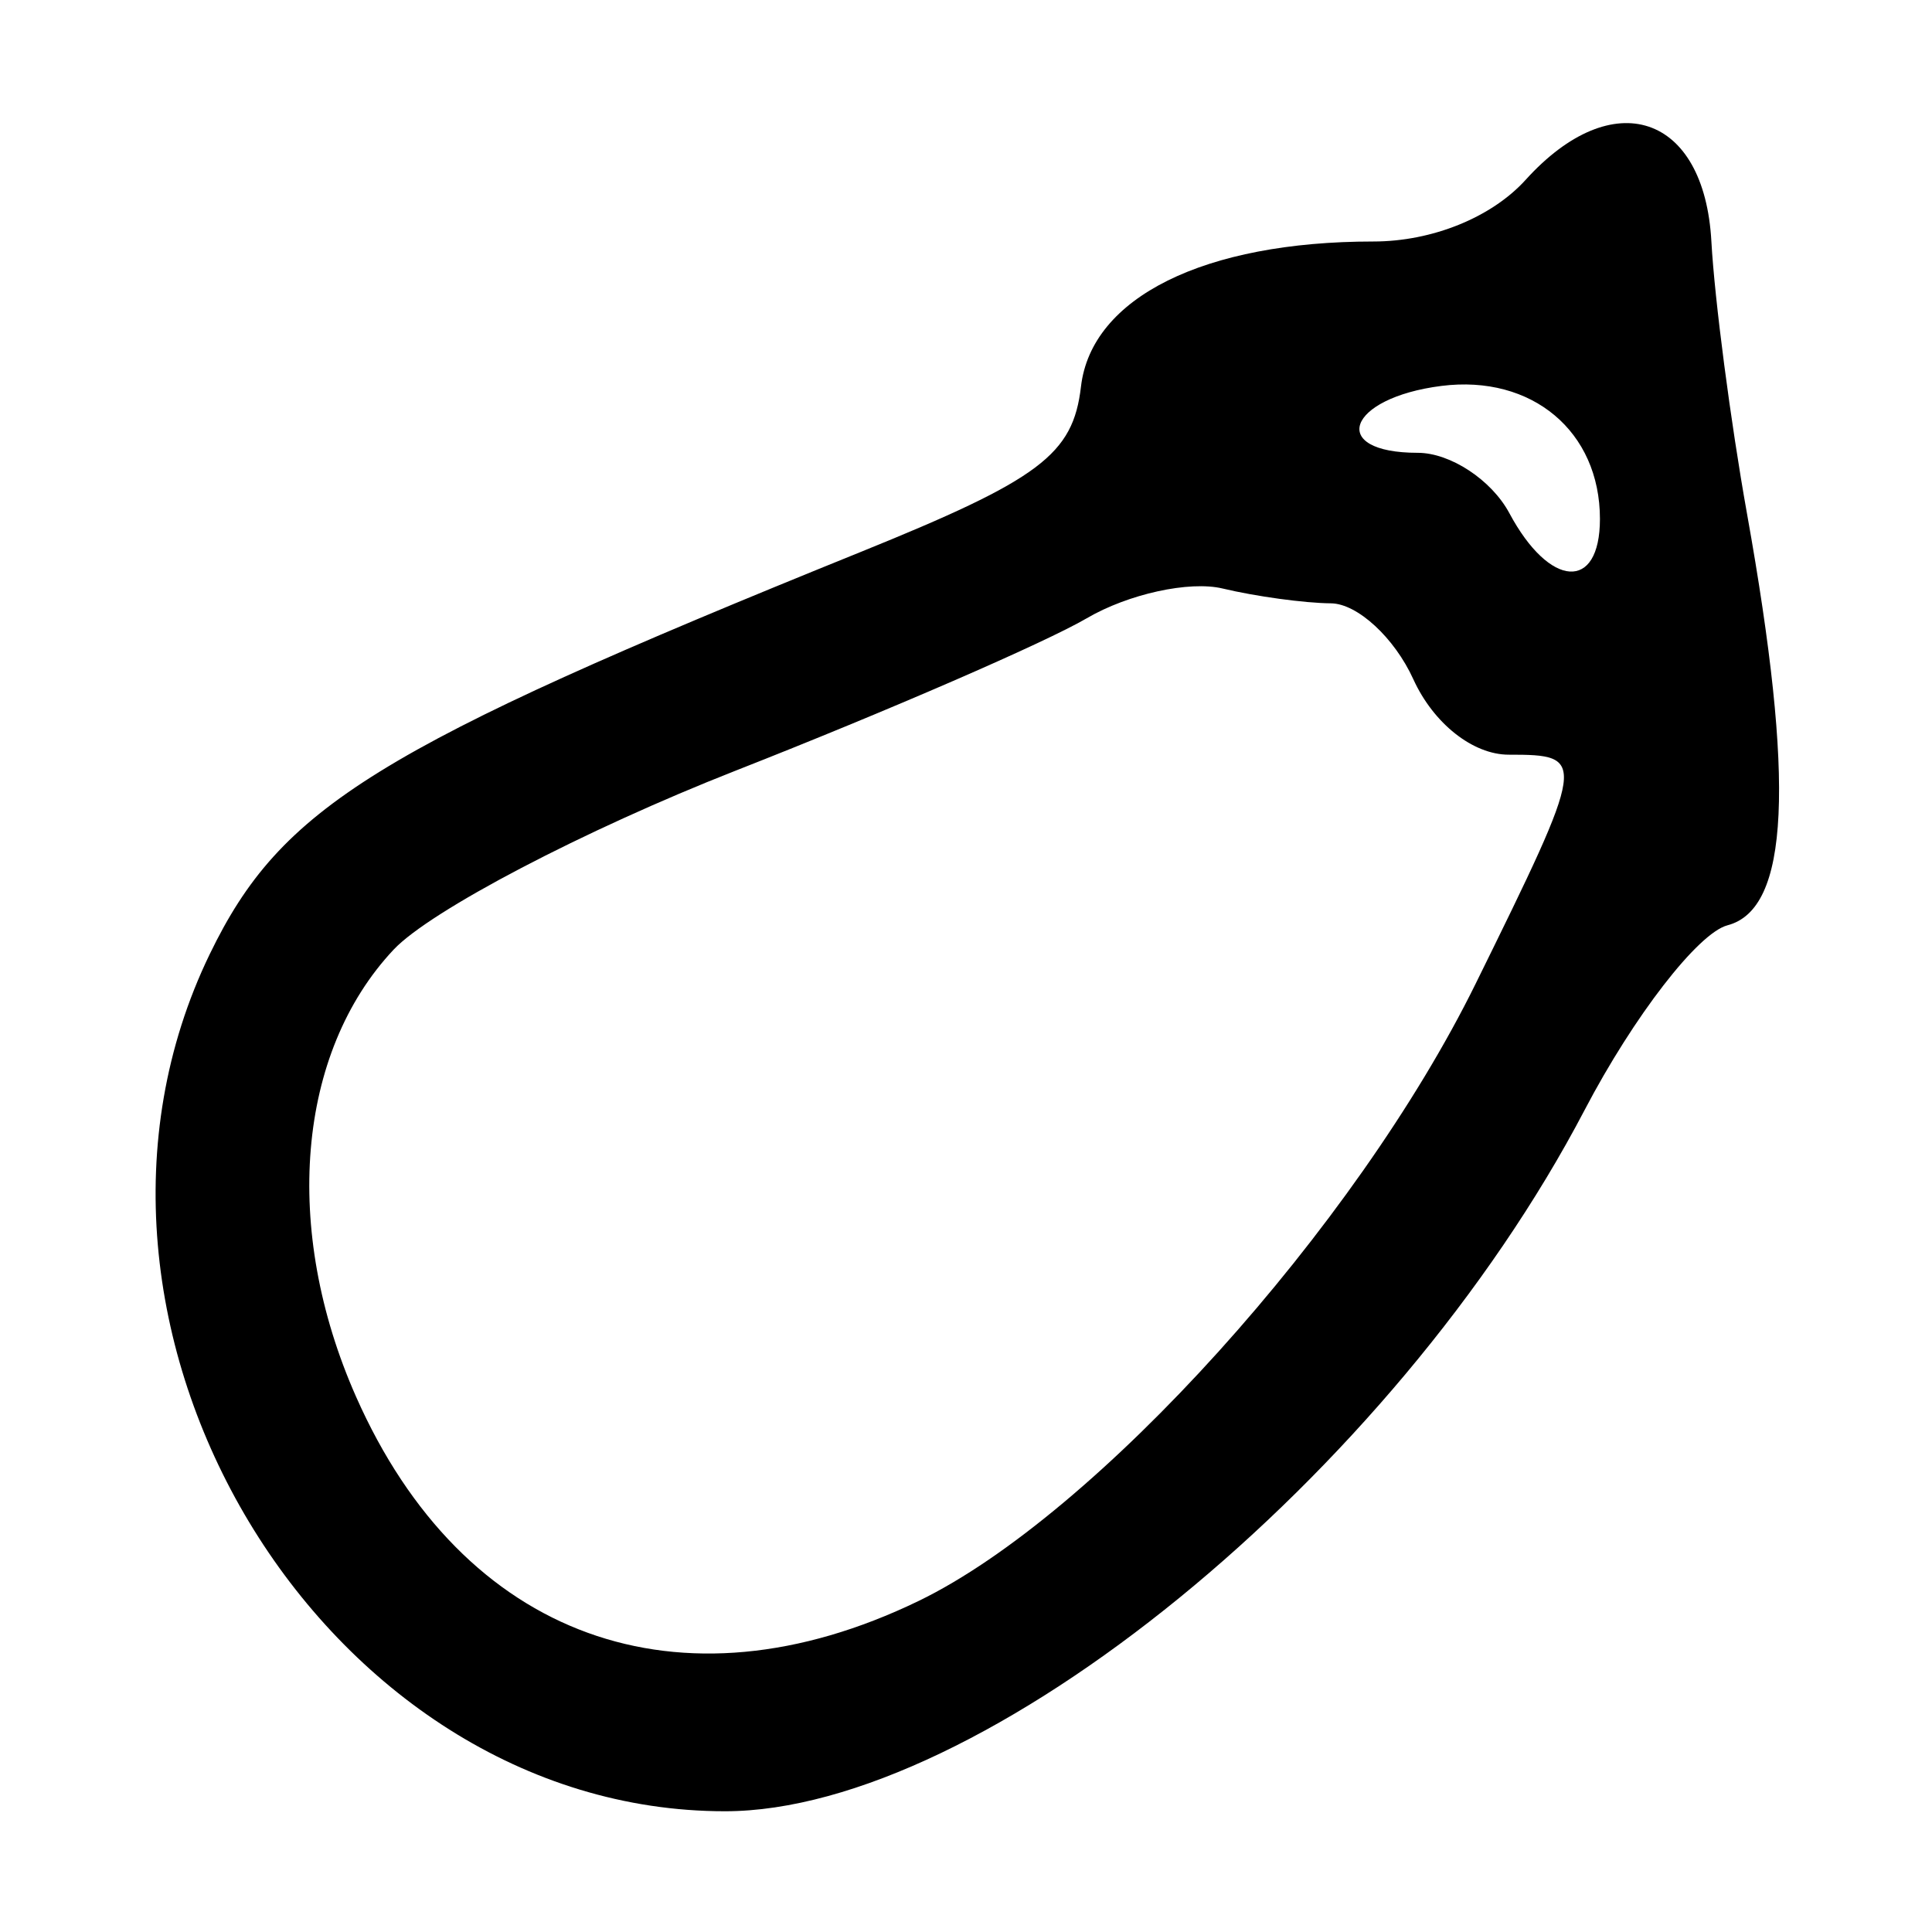
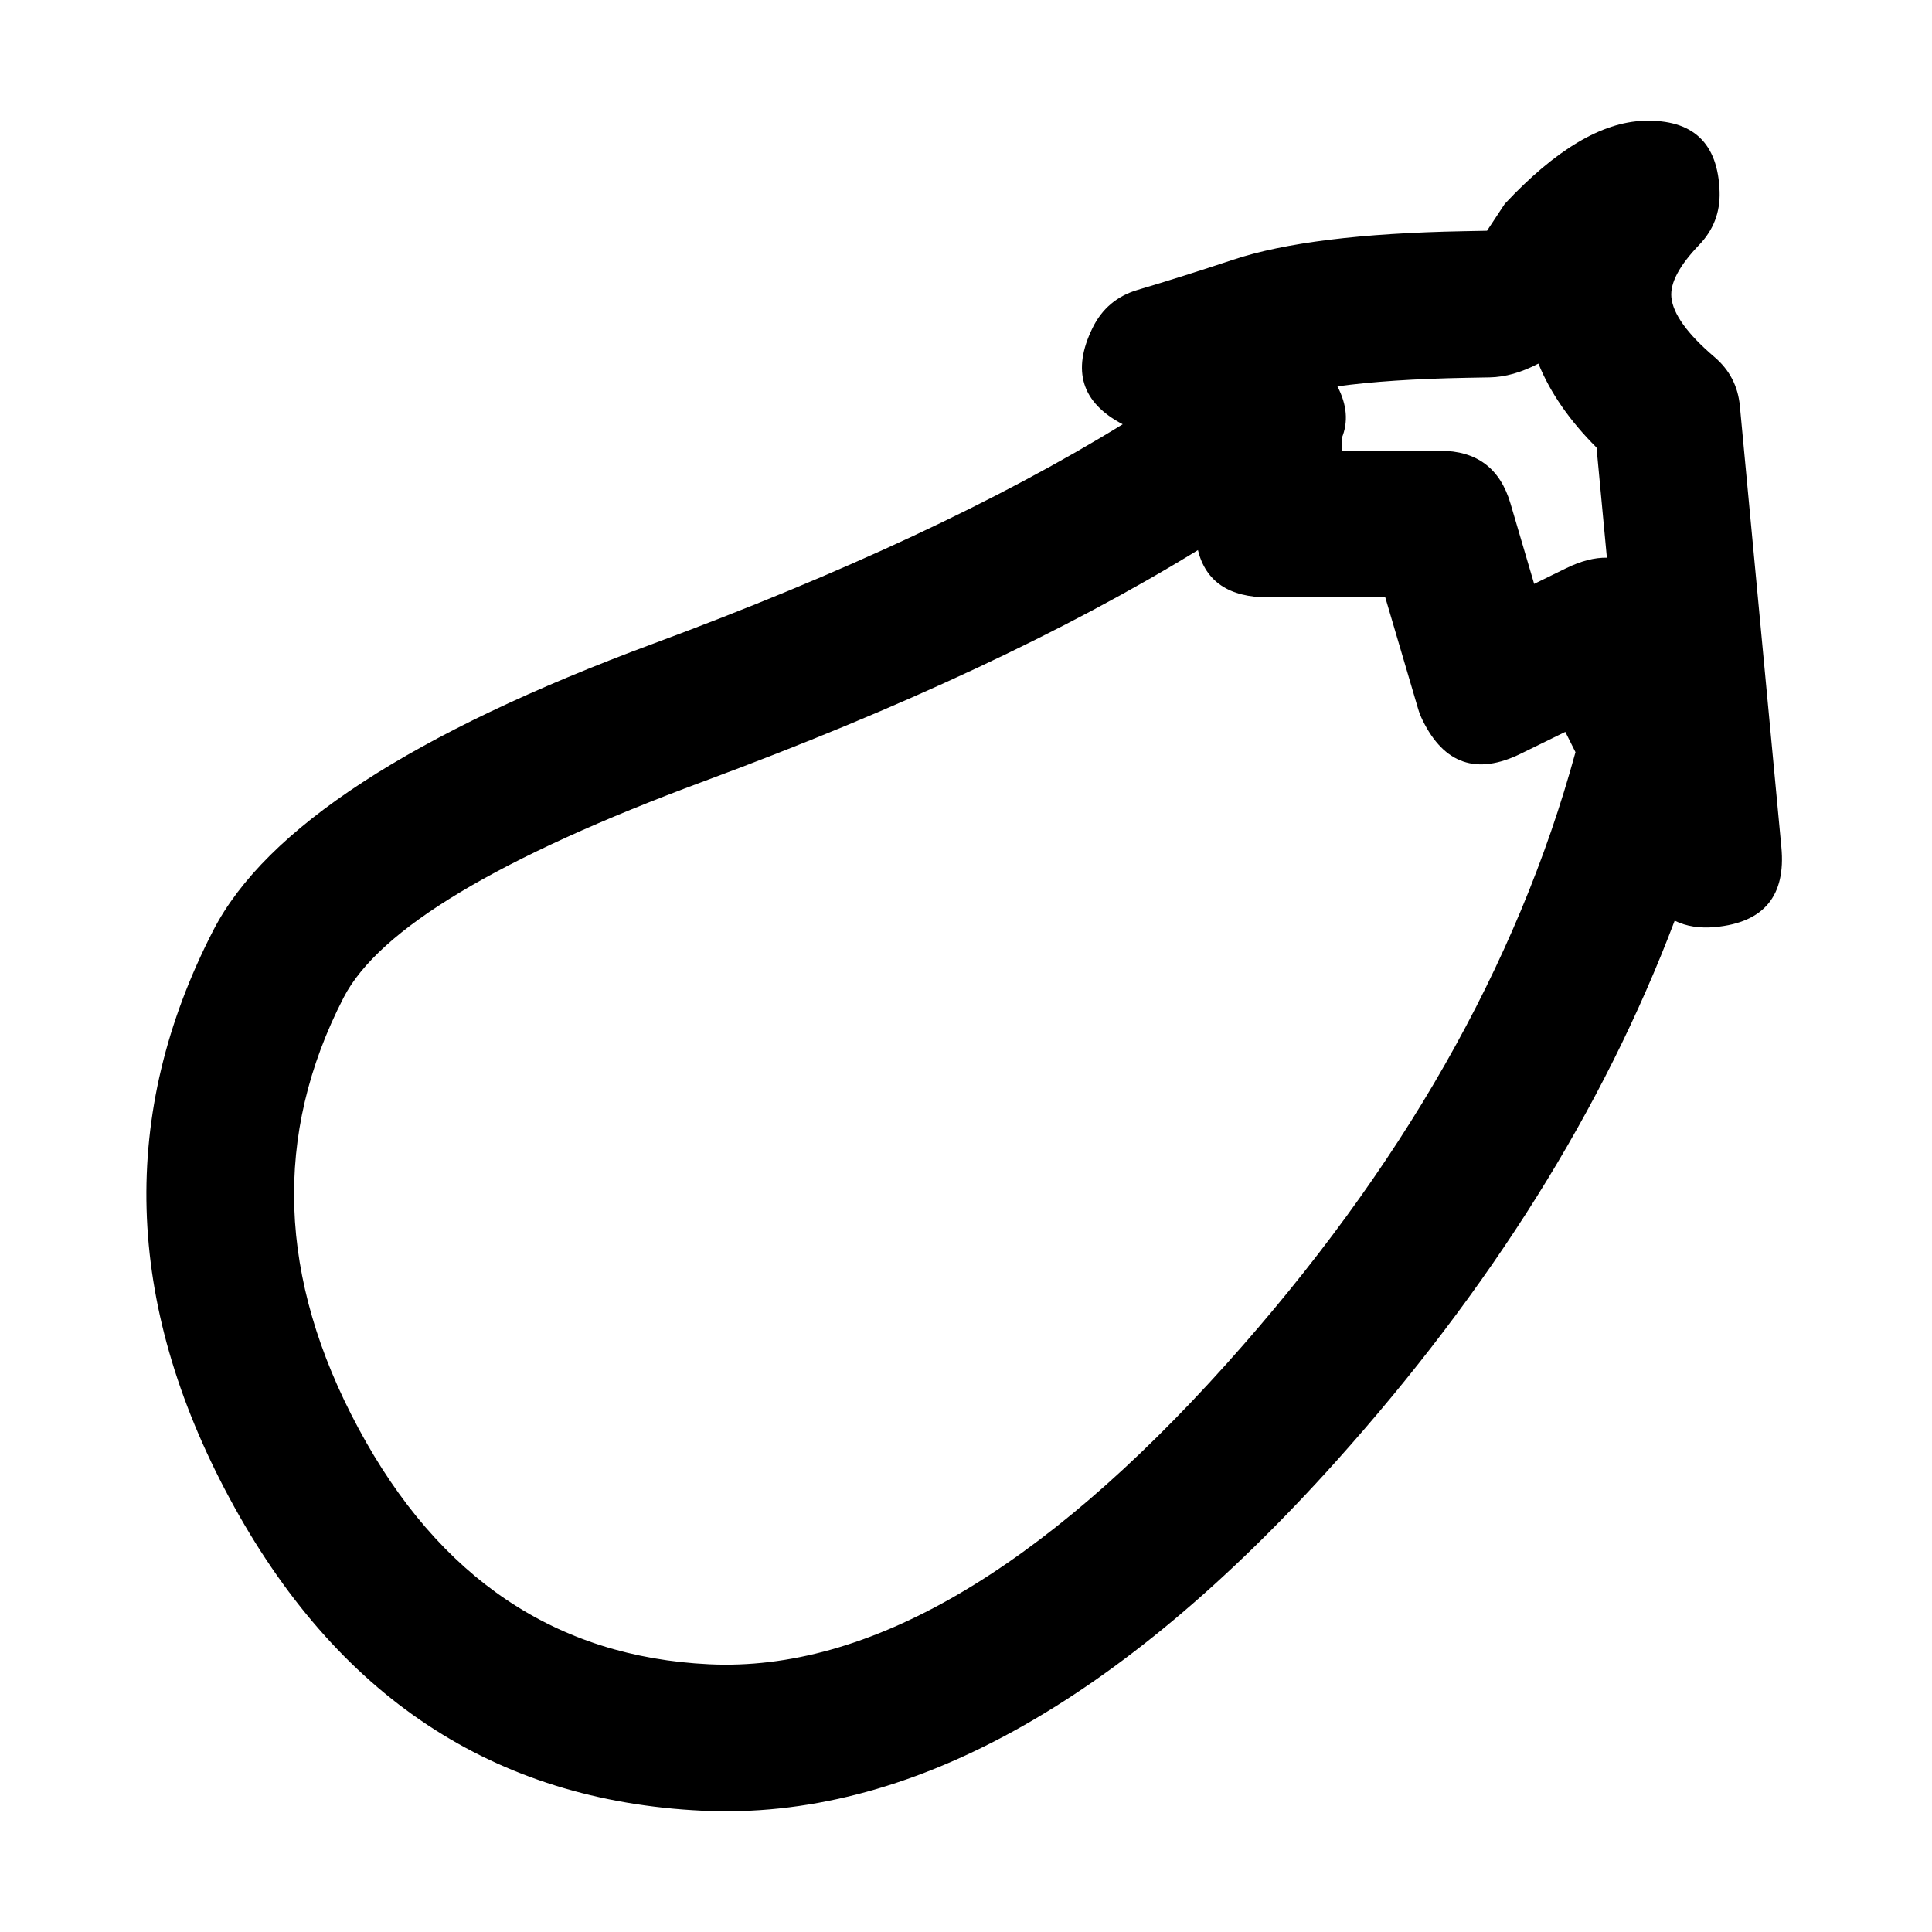
- <svg xmlns="http://www.w3.org/2000/svg" width="64" height="64" viewBox="0 0 64 64" version="1.1">
-   <path d="M 50.540 5.956 C 49.412 7.202, 47.443 8, 45.494 8 C 39.891 8, 36.153 9.854, 35.809 12.805 C 35.546 15.060, 34.456 15.878, 28.500 18.289 C 12.445 24.788, 9.312 26.724, 6.946 31.611 C 0.997 43.901, 10.676 60, 24.016 60 C 32.528 60, 46.147 48.892, 52.492 36.772 C 54.121 33.660, 56.252 30.906, 57.227 30.651 C 59.274 30.116, 59.470 25.941, 57.869 17 C 57.328 13.975, 56.798 9.925, 56.692 8 C 56.460 3.770, 53.429 2.763, 50.540 5.956 M 47.750 12.784 C 44.620 13.181, 43.976 15, 46.965 15 C 48.045 15, 49.411 15.900, 50 17 C 51.334 19.492, 53 19.598, 53 17.191 C 53 14.293, 50.749 12.404, 47.750 12.784 M 36 20.481 C 34.625 21.285, 29.392 23.557, 24.371 25.528 C 19.351 27.500, 14.251 30.168, 13.039 31.458 C 9.834 34.870, 9.342 40.724, 11.795 46.268 C 15.331 54.263, 22.508 56.869, 30.430 53.034 C 36.304 50.191, 44.913 40.651, 48.883 32.586 C 52.568 25.101, 52.582 25, 49.979 25 C 48.793 25, 47.486 23.967, 46.818 22.500 C 46.192 21.125, 44.964 19.994, 44.089 19.986 C 43.215 19.979, 41.600 19.758, 40.500 19.495 C 39.400 19.232, 37.375 19.676, 36 20.481" stroke="none" fill="#000000" fill-rule="evenodd" />
+ <svg xmlns="http://www.w3.org/2000/svg" width="64" height="64" viewBox="0 0 64 64">
+   <defs />
+   <path id="path545" fill="#000000" d="M55.476,30.499 Q51.933,39.854 44.254,48.414 Q33.444,60.464 23.266,59.982 Q12.899,59.491 7.592,49.608 Q2.385,39.911 7.063,30.824 Q9.672,25.756 21.635,21.324 Q31.055,17.835 37.191,14.055 Q35.152,12.987 36.192,10.864 Q36.661,9.906 37.685,9.603 Q39.148,9.17 40.842,8.606 Q43.402,7.753 48.491,7.659 L49.259,7.644 L49.848,6.752 Q52.36,4.067 54.46,4.001 Q55.674,3.963 56.3,4.551 Q56.926,5.139 56.964,6.353 Q56.995,7.373 56.289,8.11 Q55.3,9.14 55.366,9.845 Q55.445,10.676 56.794,11.827 Q57.543,12.466 57.635,13.447 L59.01,28.064 Q59.238,30.482 56.82,30.71 Q56.049,30.782 55.476,30.499 Z M51.853,24.244 L50.373,24.969 Q49.282,25.504 48.47,25.225 Q47.657,24.947 47.124,23.856 Q47.033,23.672 46.975,23.475 L45.889,19.789 L42.017,19.789 Q40.067,19.789 39.683,18.223 Q33.134,22.244 23.322,25.879 Q13.128,29.655 11.382,33.047 Q7.872,39.863 11.871,47.31 Q15.877,54.77 23.495,55.131 Q31.369,55.503 40.638,45.171 Q49.297,35.518 52.19,24.917 L51.853,24.244 Z M53.23,18.474 L52.887,14.826 Q51.548,13.489 50.962,12.045 Q50.116,12.486 49.351,12.501 L48.581,12.515 Q46.005,12.563 44.304,12.799 Q44.781,13.716 44.446,14.516 L44.446,14.932 L47.705,14.932 Q49.521,14.932 50.035,16.674 L50.821,19.342 L51.88,18.823 Q52.618,18.462 53.23,18.474 Z" />
</svg>
